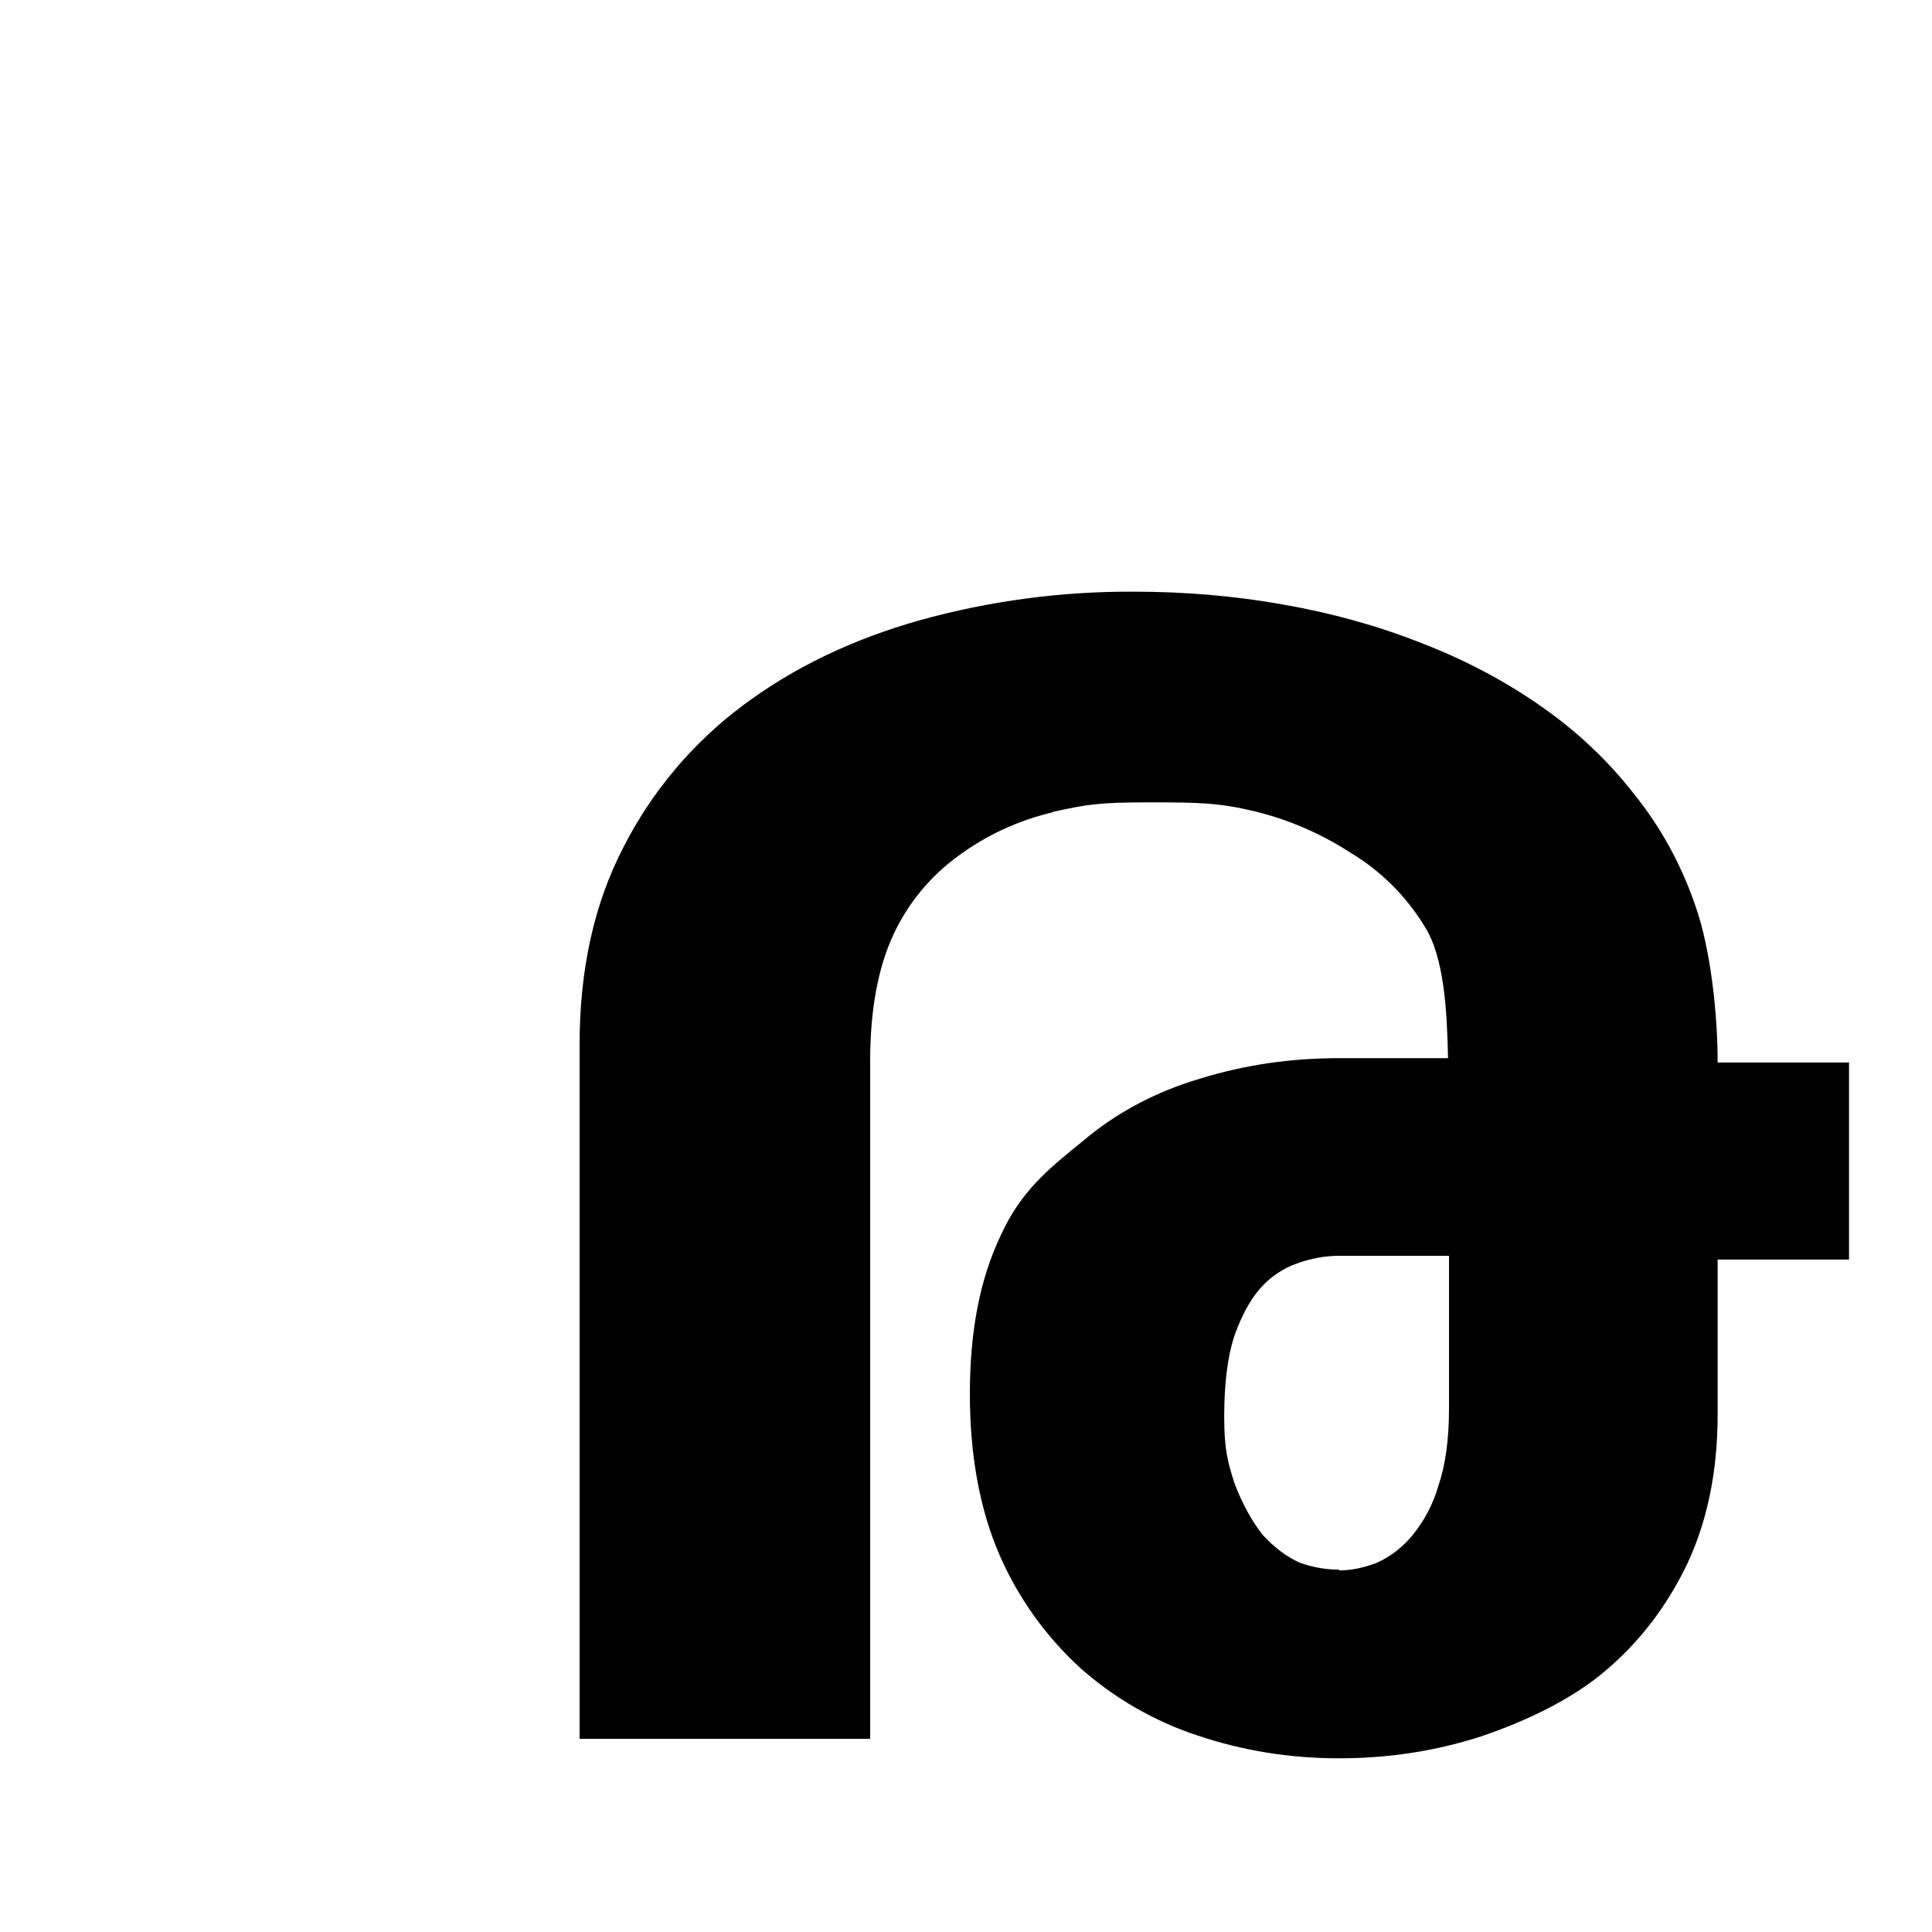
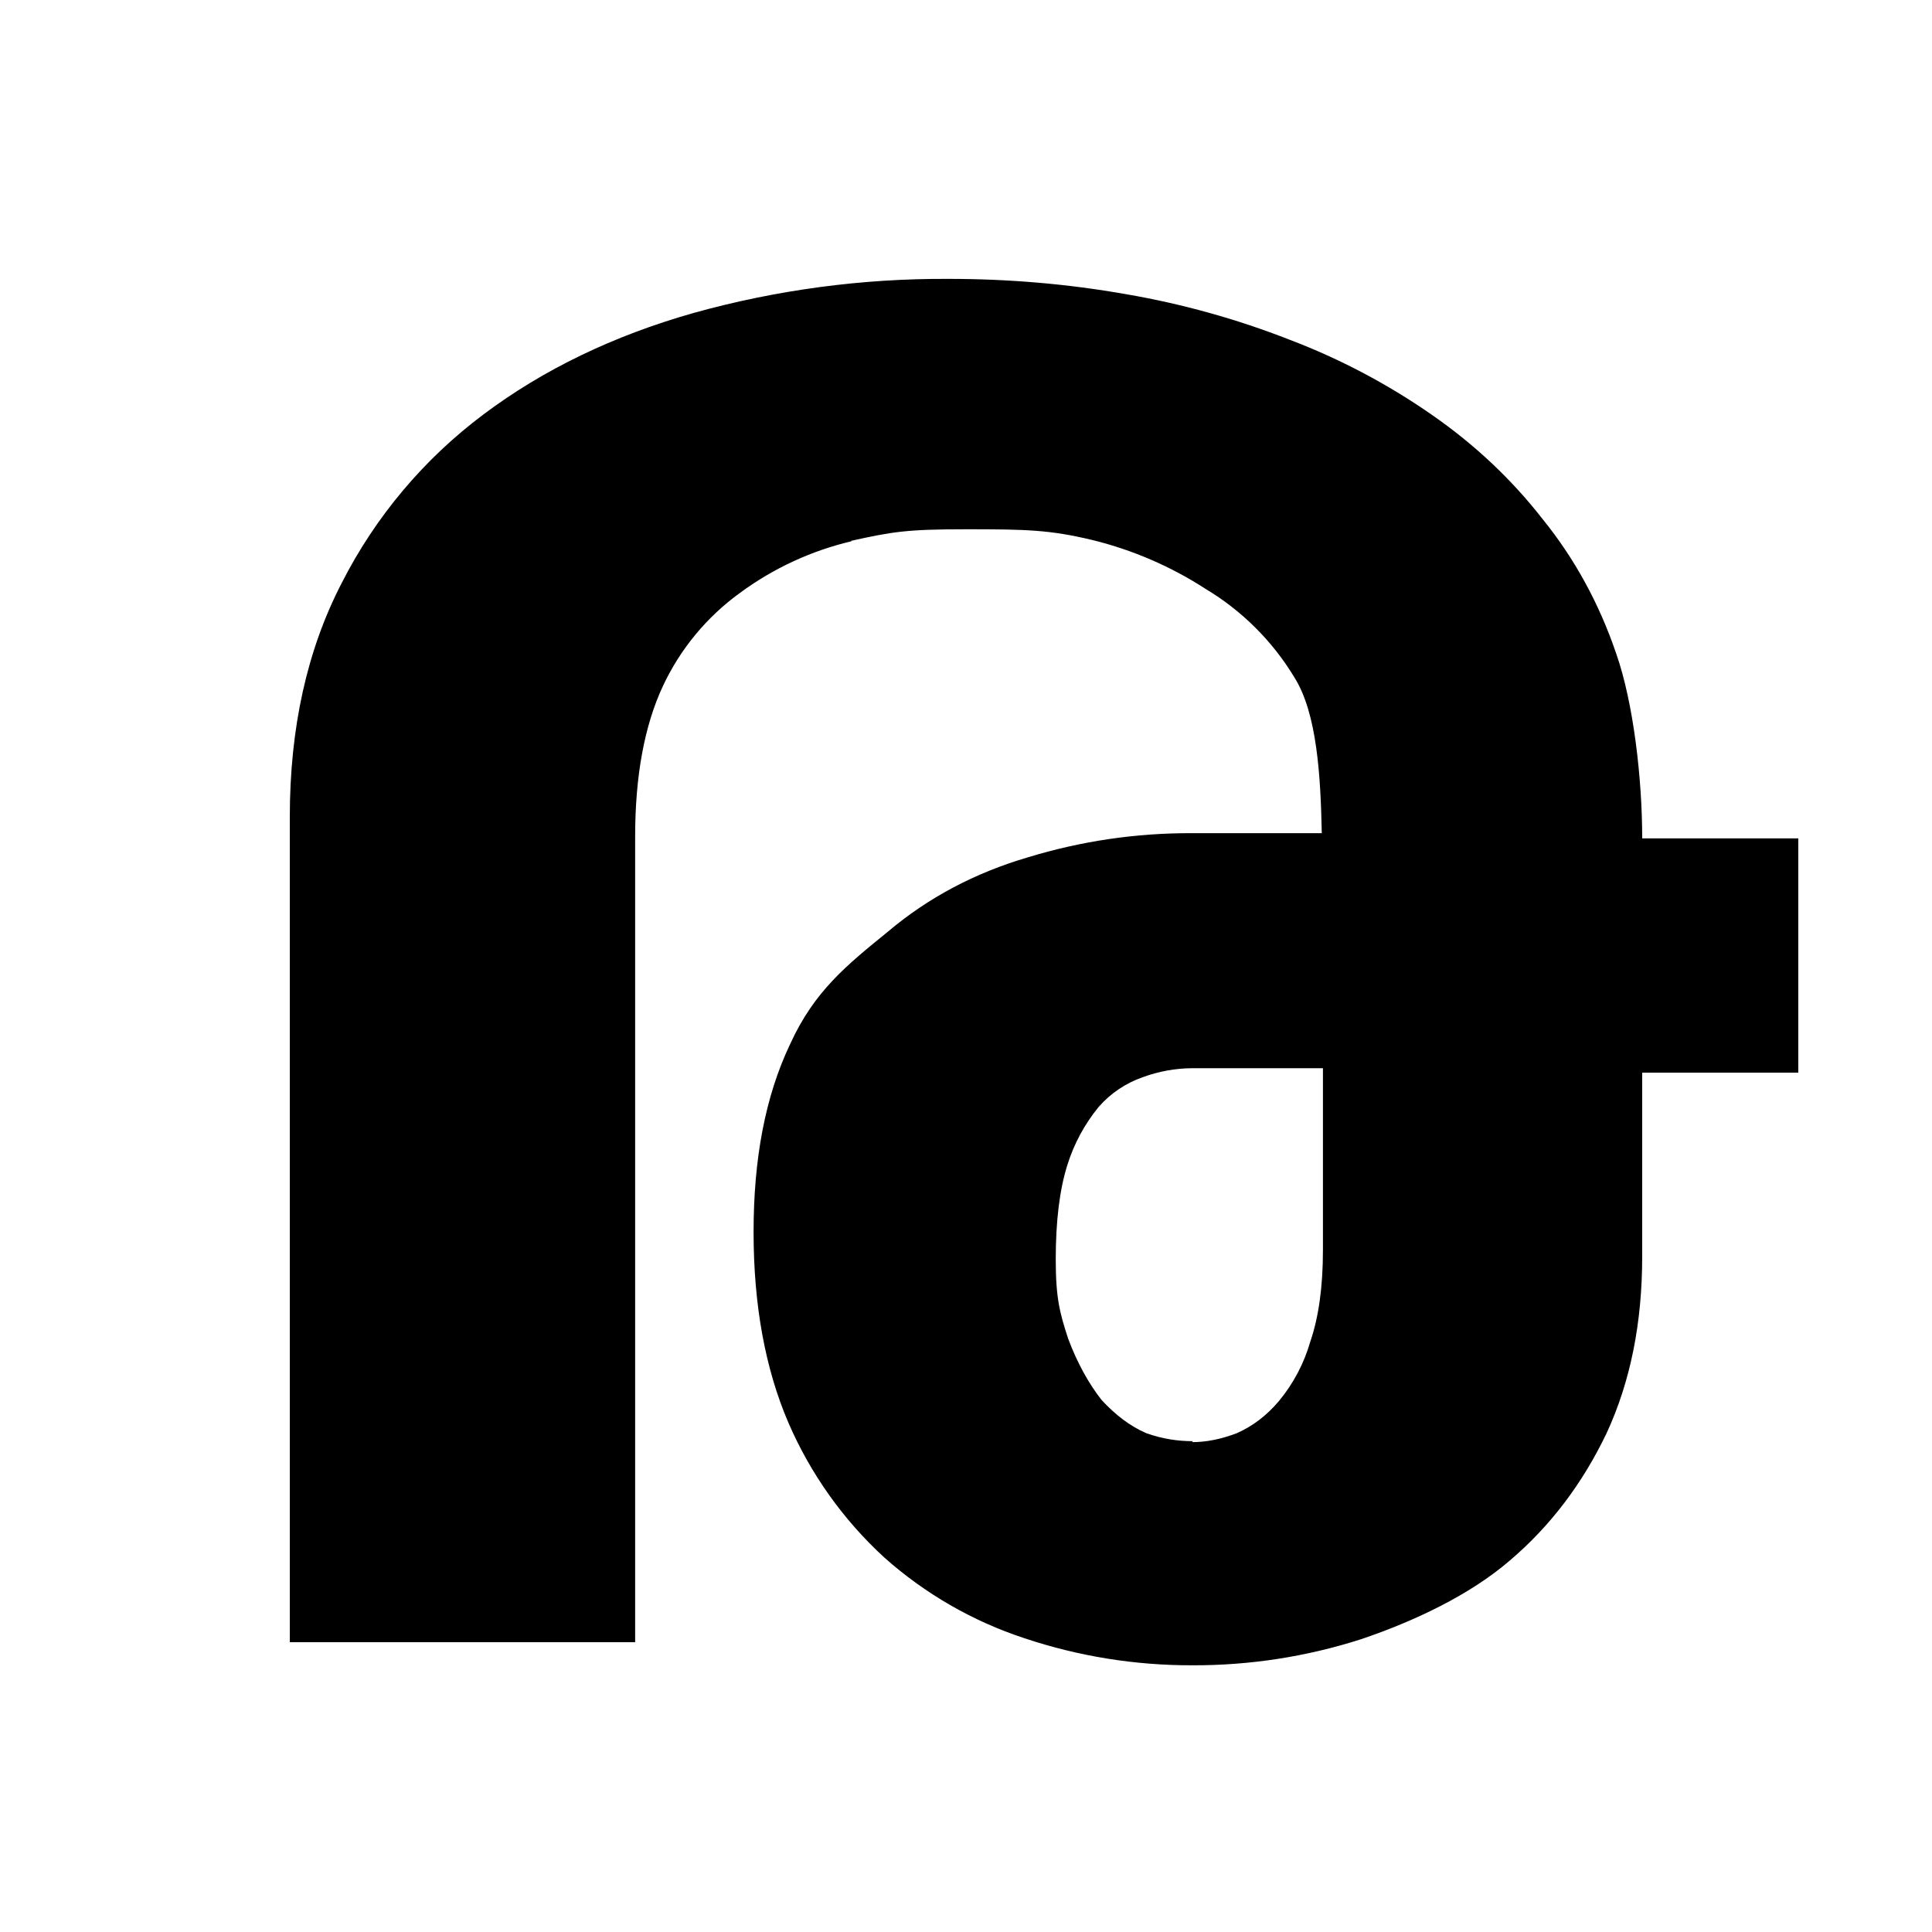
<svg xmlns="http://www.w3.org/2000/svg" width="20" height="20" viewBox="0 0 20 20">
-   <path d="M13.86 16.257c.124 0 .254-.026.39-.078.135-.06.257-.15.367-.28a1.43 1.43 0 0 0 .273-.517c.073-.214.11-.48.11-.798V13h-1.14c-.14 0-.284.026-.43.078a.905.905 0 0 0-.383.258c-.11.125-.2.294-.274.508-.067.213-.1.487-.1.82 0 .34.035.47.108.695.08.21.18.39.29.53.12.13.25.23.39.29.14.05.276.07.406.07m-2.97-7.84a2.67 2.67 0 0 0-.975.45 2.1 2.1 0 0 0-.672.813c-.16.342-.242.78-.242 1.31V18H6v-7.188c0-.776.15-1.455.453-2.04a4.227 4.227 0 0 1 1.234-1.467c.52-.39 1.13-.685 1.83-.883a8.114 8.114 0 0 1 2.225-.297c.526 0 1.04.044 1.54.133.504.088.98.22 1.43.398.447.172.858.388 1.233.65.375.26.698.564.97.913.275.34.49.73.64 1.17.15.43.226 1.09.226 1.61h1.36v2.04h-1.36v1.6c0 .58-.102 1.09-.31 1.54-.21.44-.49.81-.844 1.11-.35.302-.834.53-1.297.687-.465.15-.954.226-1.47.226-.51 0-.997-.08-1.46-.235a3.46 3.46 0 0 1-1.22-.703 3.452 3.452 0 0 1-.836-1.174c-.203-.472-.304-1.027-.304-1.662s.1-1.18.32-1.64c.21-.46.49-.684.85-.976.35-.297.76-.513 1.22-.648.452-.14.93-.21 1.43-.21h1.13c-.01-.49-.04-1.044-.24-1.36a2.26 2.26 0 0 0-.77-.767 3.234 3.234 0 0 0-.986-.427c-.375-.09-.578-.094-1.1-.094-.52 0-.64.02-1.01.102z" />
+   <path d="M12.34 14.929c.148 0 .302-.031.464-.093.16-.071.305-.178.436-.333a1.7 1.7 0 0 0 .324-.614c.087-.254.131-.57.131-.948v-1.883H12.34a1.51 1.51 0 0 0-.51.093 1.075 1.075 0 0 0-.456.307 1.79 1.79 0 0 0-.325.603c-.08.253-.12.579-.12.975 0 .404.042.558.13.826.094.25.213.463.344.63.142.154.297.273.463.344.167.06.328.083.483.083m-3.53-9.317a3.173 3.173 0 0 0-1.158.535 2.496 2.496 0 0 0-.799.966c-.19.407-.287.927-.287 1.557V17H3V8.458c0-.922.178-1.729.538-2.424A5.023 5.023 0 0 1 5.005 4.29c.618-.464 1.343-.814 2.174-1.05a9.642 9.642 0 0 1 2.645-.353c.625 0 1.235.053 1.83.158a8.646 8.646 0 0 1 1.699.473 6.81 6.81 0 0 1 1.465.773c.446.309.83.67 1.153 1.085.327.404.582.867.76 1.39.179.511.269 1.295.269 1.913h1.616v2.425H17v1.9c0 .69-.121 1.296-.368 1.831-.25.523-.583.963-1.003 1.32-.416.358-.991.629-1.542.815a5.65 5.65 0 0 1-1.747.269 5.432 5.432 0 0 1-1.735-.28 4.112 4.112 0 0 1-1.45-.835 4.102 4.102 0 0 1-.993-1.395c-.241-.56-.361-1.22-.361-1.975 0-.754.119-1.402.38-1.949.25-.546.583-.813 1.01-1.16.416-.352.903-.61 1.45-.77a5.719 5.719 0 0 1 1.7-.25h1.342c-.012-.581-.047-1.24-.285-1.615a2.686 2.686 0 0 0-.915-.912 3.843 3.843 0 0 0-1.172-.507c-.445-.107-.687-.112-1.307-.112-.618 0-.76.024-1.2.121z" />
</svg>
